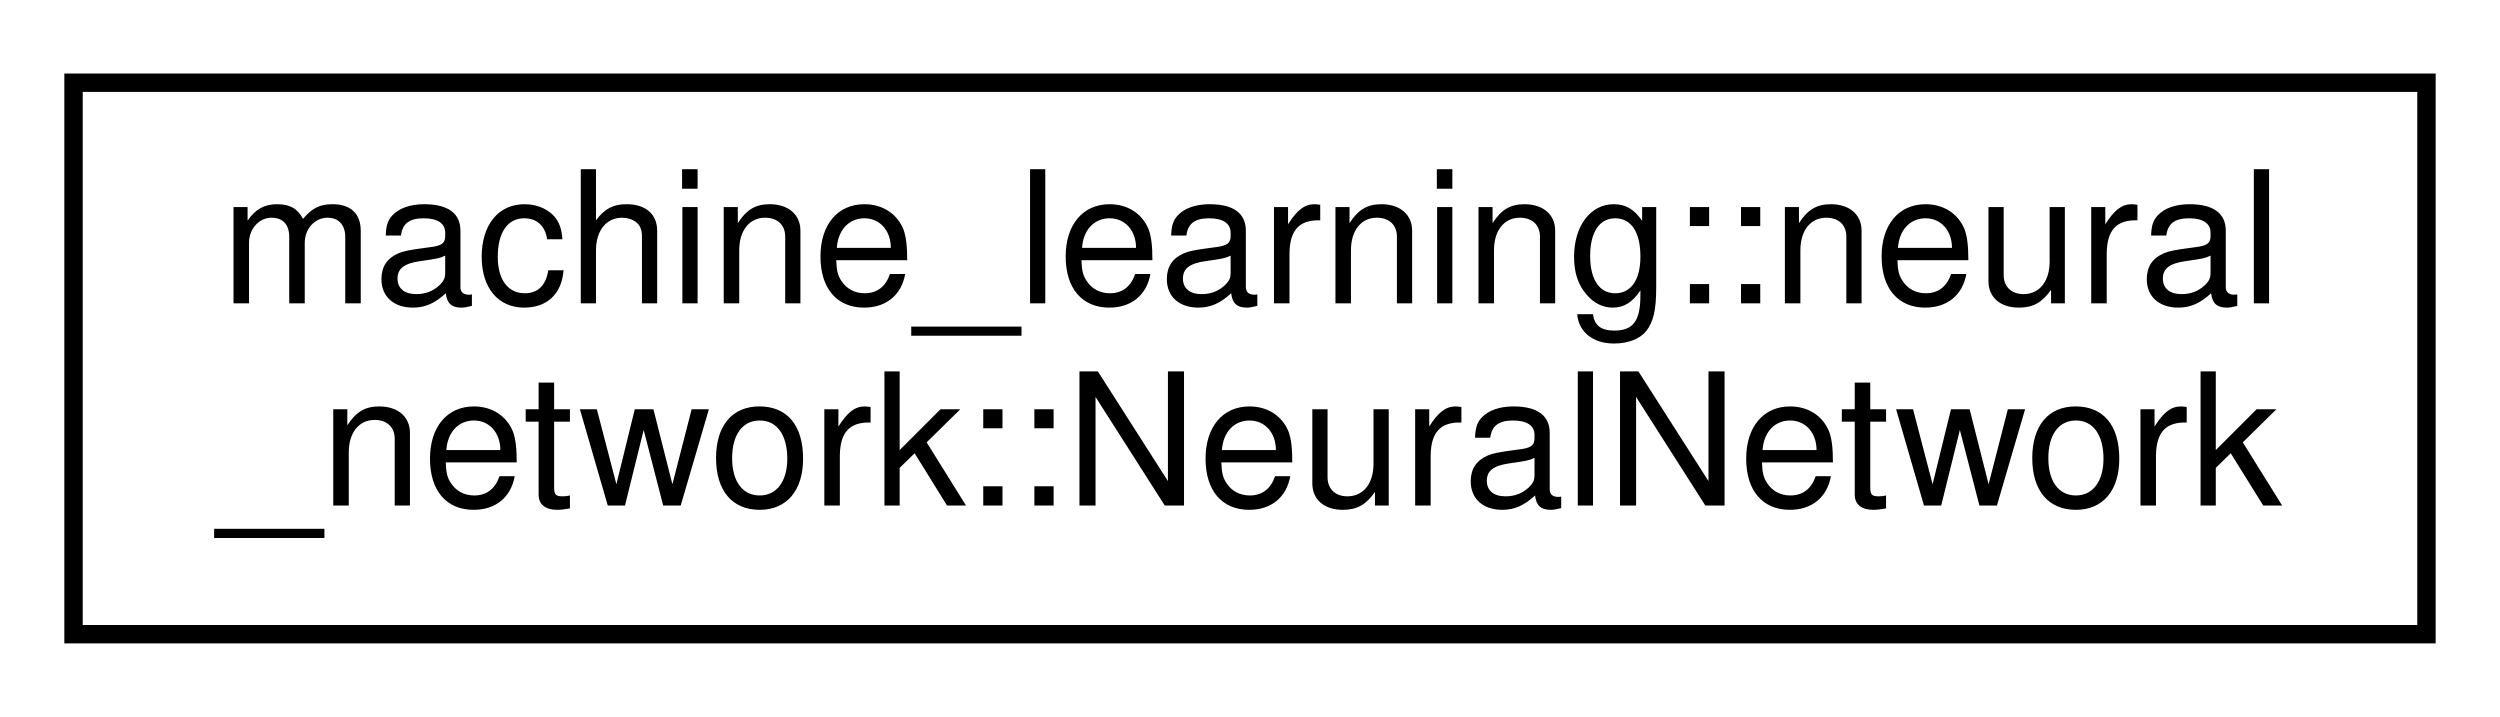
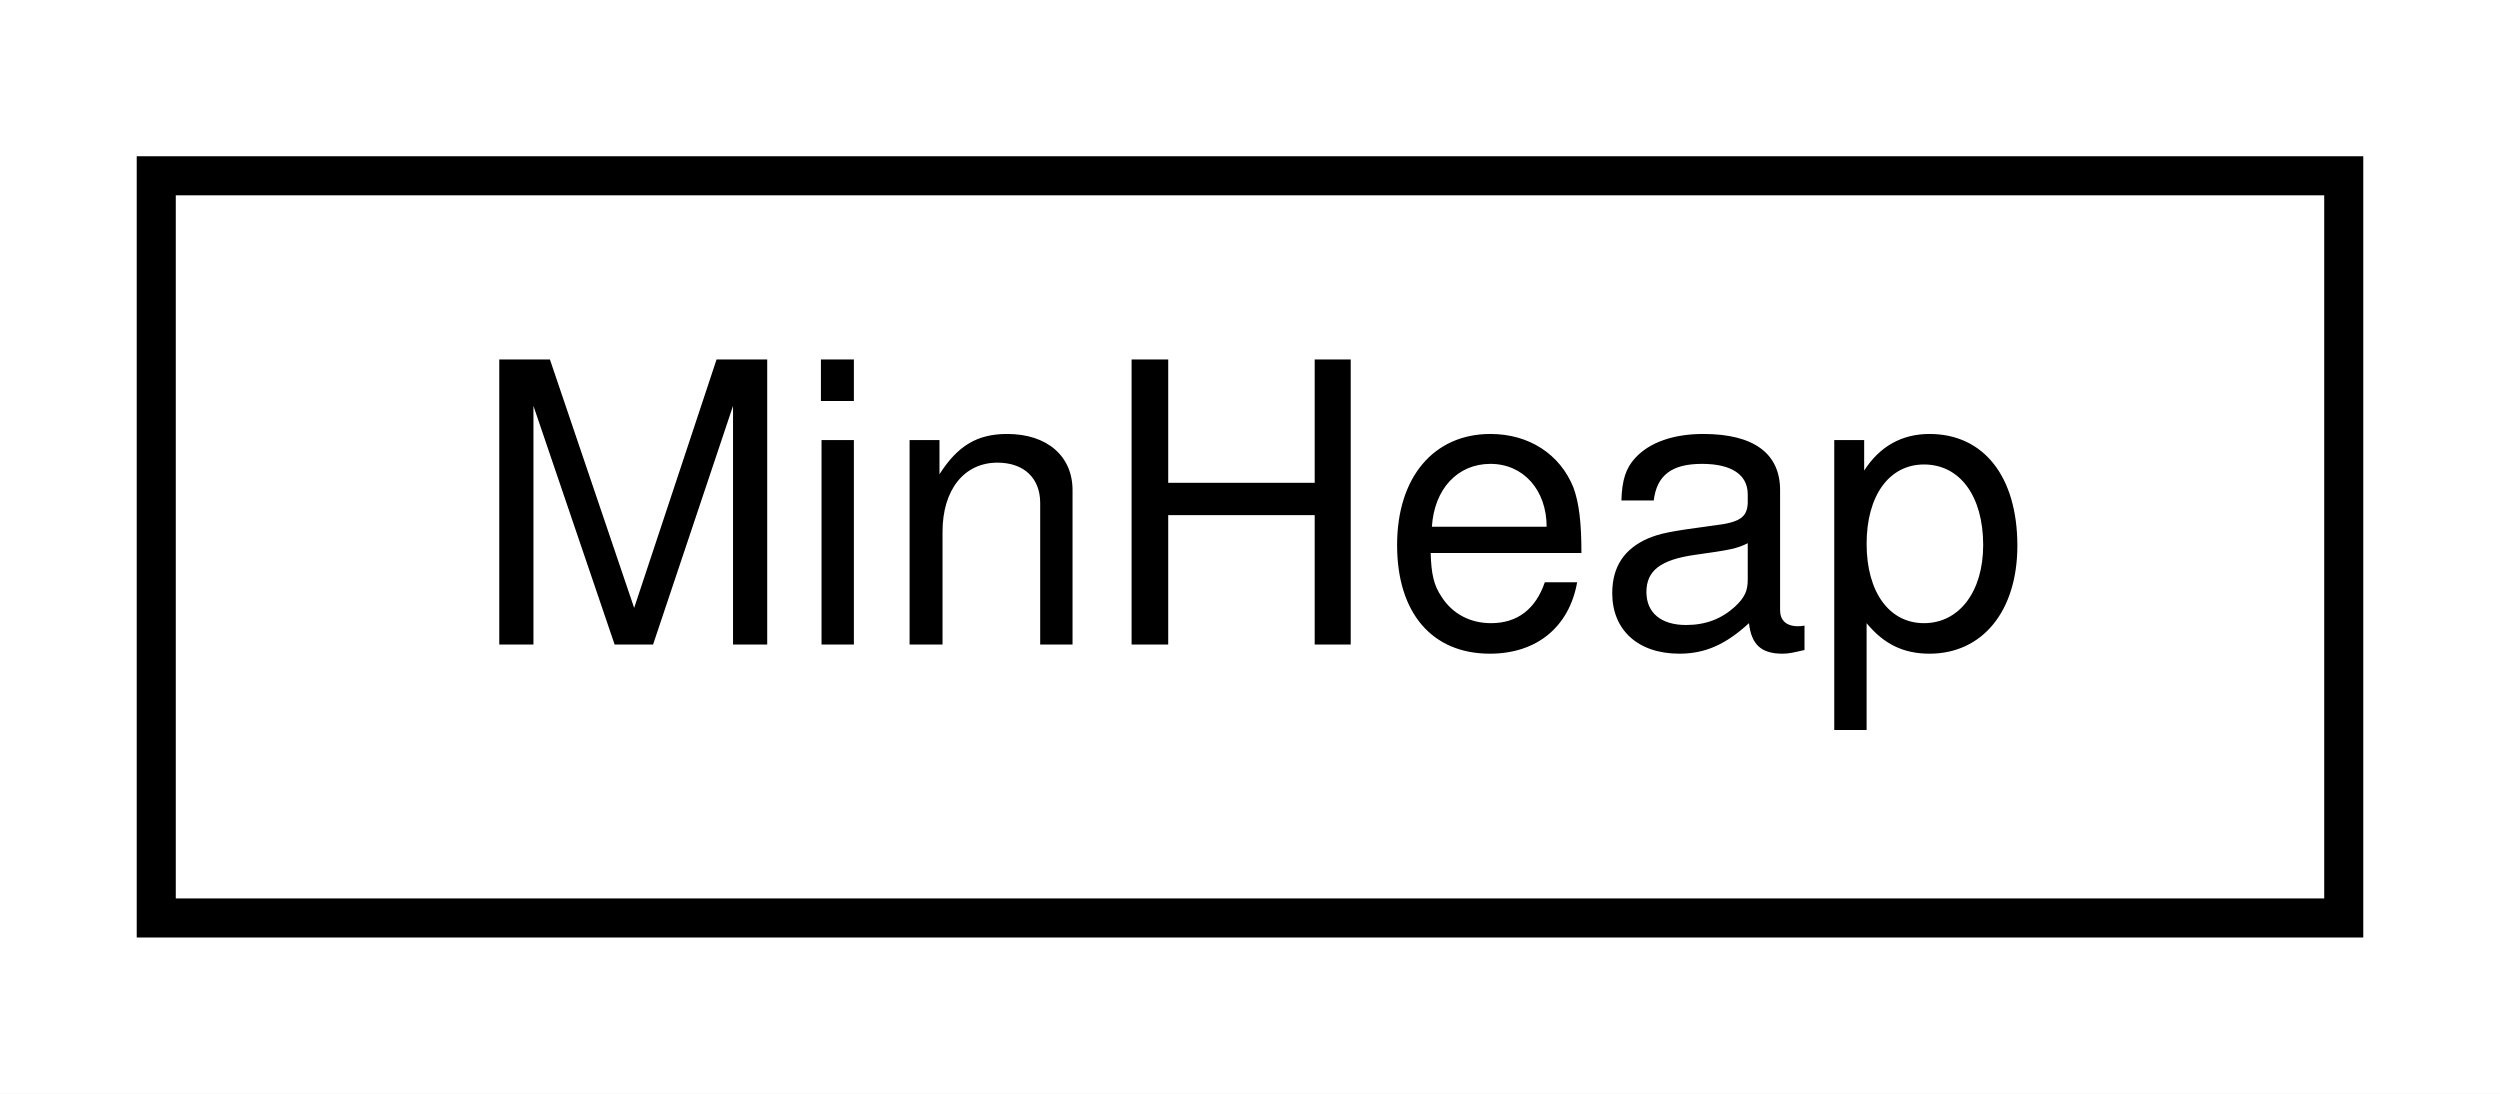
- <svg xmlns="http://www.w3.org/2000/svg" xmlns:xlink="http://www.w3.org/1999/xlink" width="136pt" height="39pt" viewBox="0.00 0.00 136.00 39.00">
-   <g id="graph0" class="graph" transform="scale(1 1) rotate(0) translate(4 35)">
-     <polygon fill="white" stroke="transparent" points="-4,4 -4,-35 132,-35 132,4 -4,4" />
+ <svg xmlns="http://www.w3.org/2000/svg" xmlns:xlink="http://www.w3.org/1999/xlink" width="64pt" height="28pt" viewBox="0.00 0.00 64.00 28.00">
+   <g id="graph0" class="graph" transform="scale(1 1) rotate(0) translate(4 24)">
+     <polygon fill="white" stroke="transparent" points="-4,4 -4,-24 60,-24 60,4 -4,4" />
    <g id="node1" class="node">
      <g id="a_node1">
-         <a xlink:href="d4/df4/classmachine__learning_1_1neural__network_1_1_neural_network.html" target="_top" xlink:title=" ">
-           <polygon fill="white" stroke="black" points="0,-0.5 0,-30.5 128,-30.5 128,-0.5 0,-0.5" />
-           <text text-anchor="start" x="8" y="-18.5" font-family="Helvetica,sans-Serif" font-size="10.00">machine_learning::neural</text>
-           <text text-anchor="middle" x="64" y="-7.5" font-family="Helvetica,sans-Serif" font-size="10.00">_network::NeuralNetwork</text>
+         <a xlink:href="d2/d05/class_min_heap.html" target="_top" xlink:title=" ">
+           <polygon fill="white" stroke="black" points="0,-0.5 0,-19.5 56,-19.5 56,-0.5 0,-0.5" />
+           <text text-anchor="middle" x="28" y="-7.5" font-family="Helvetica,sans-Serif" font-size="10.00">MinHeap</text>
        </a>
      </g>
    </g>
  </g>
</svg>
